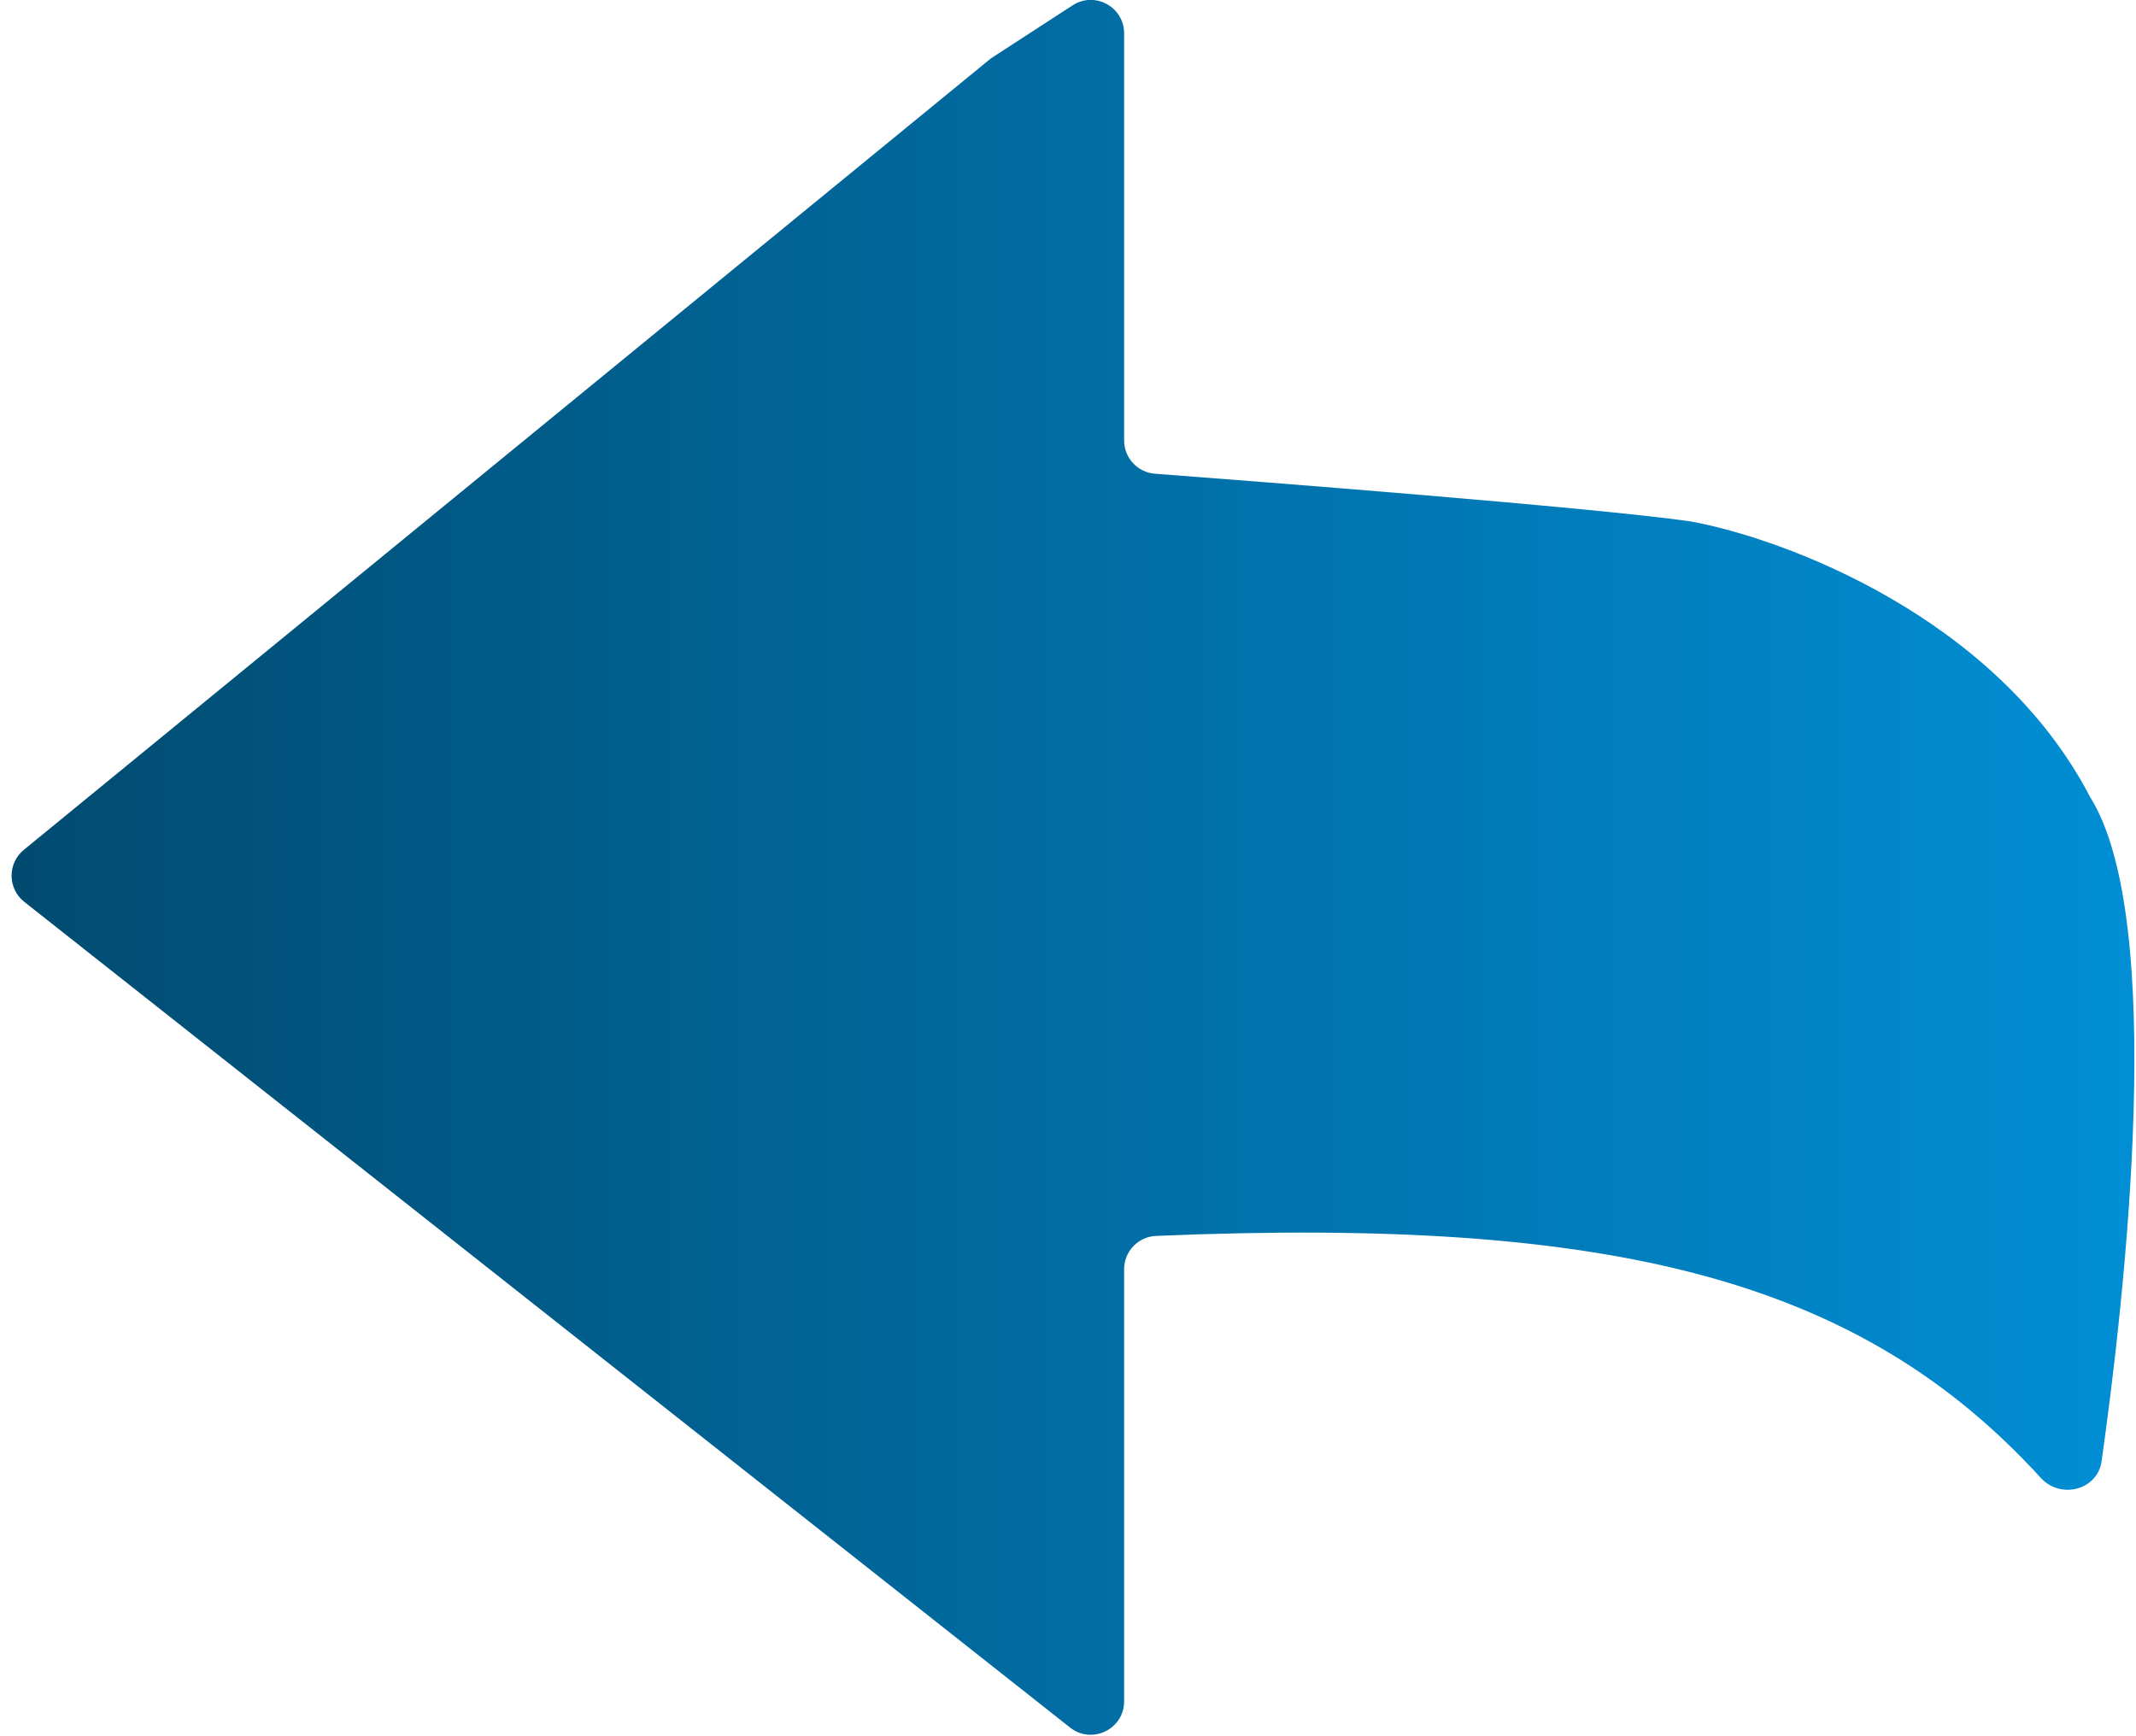
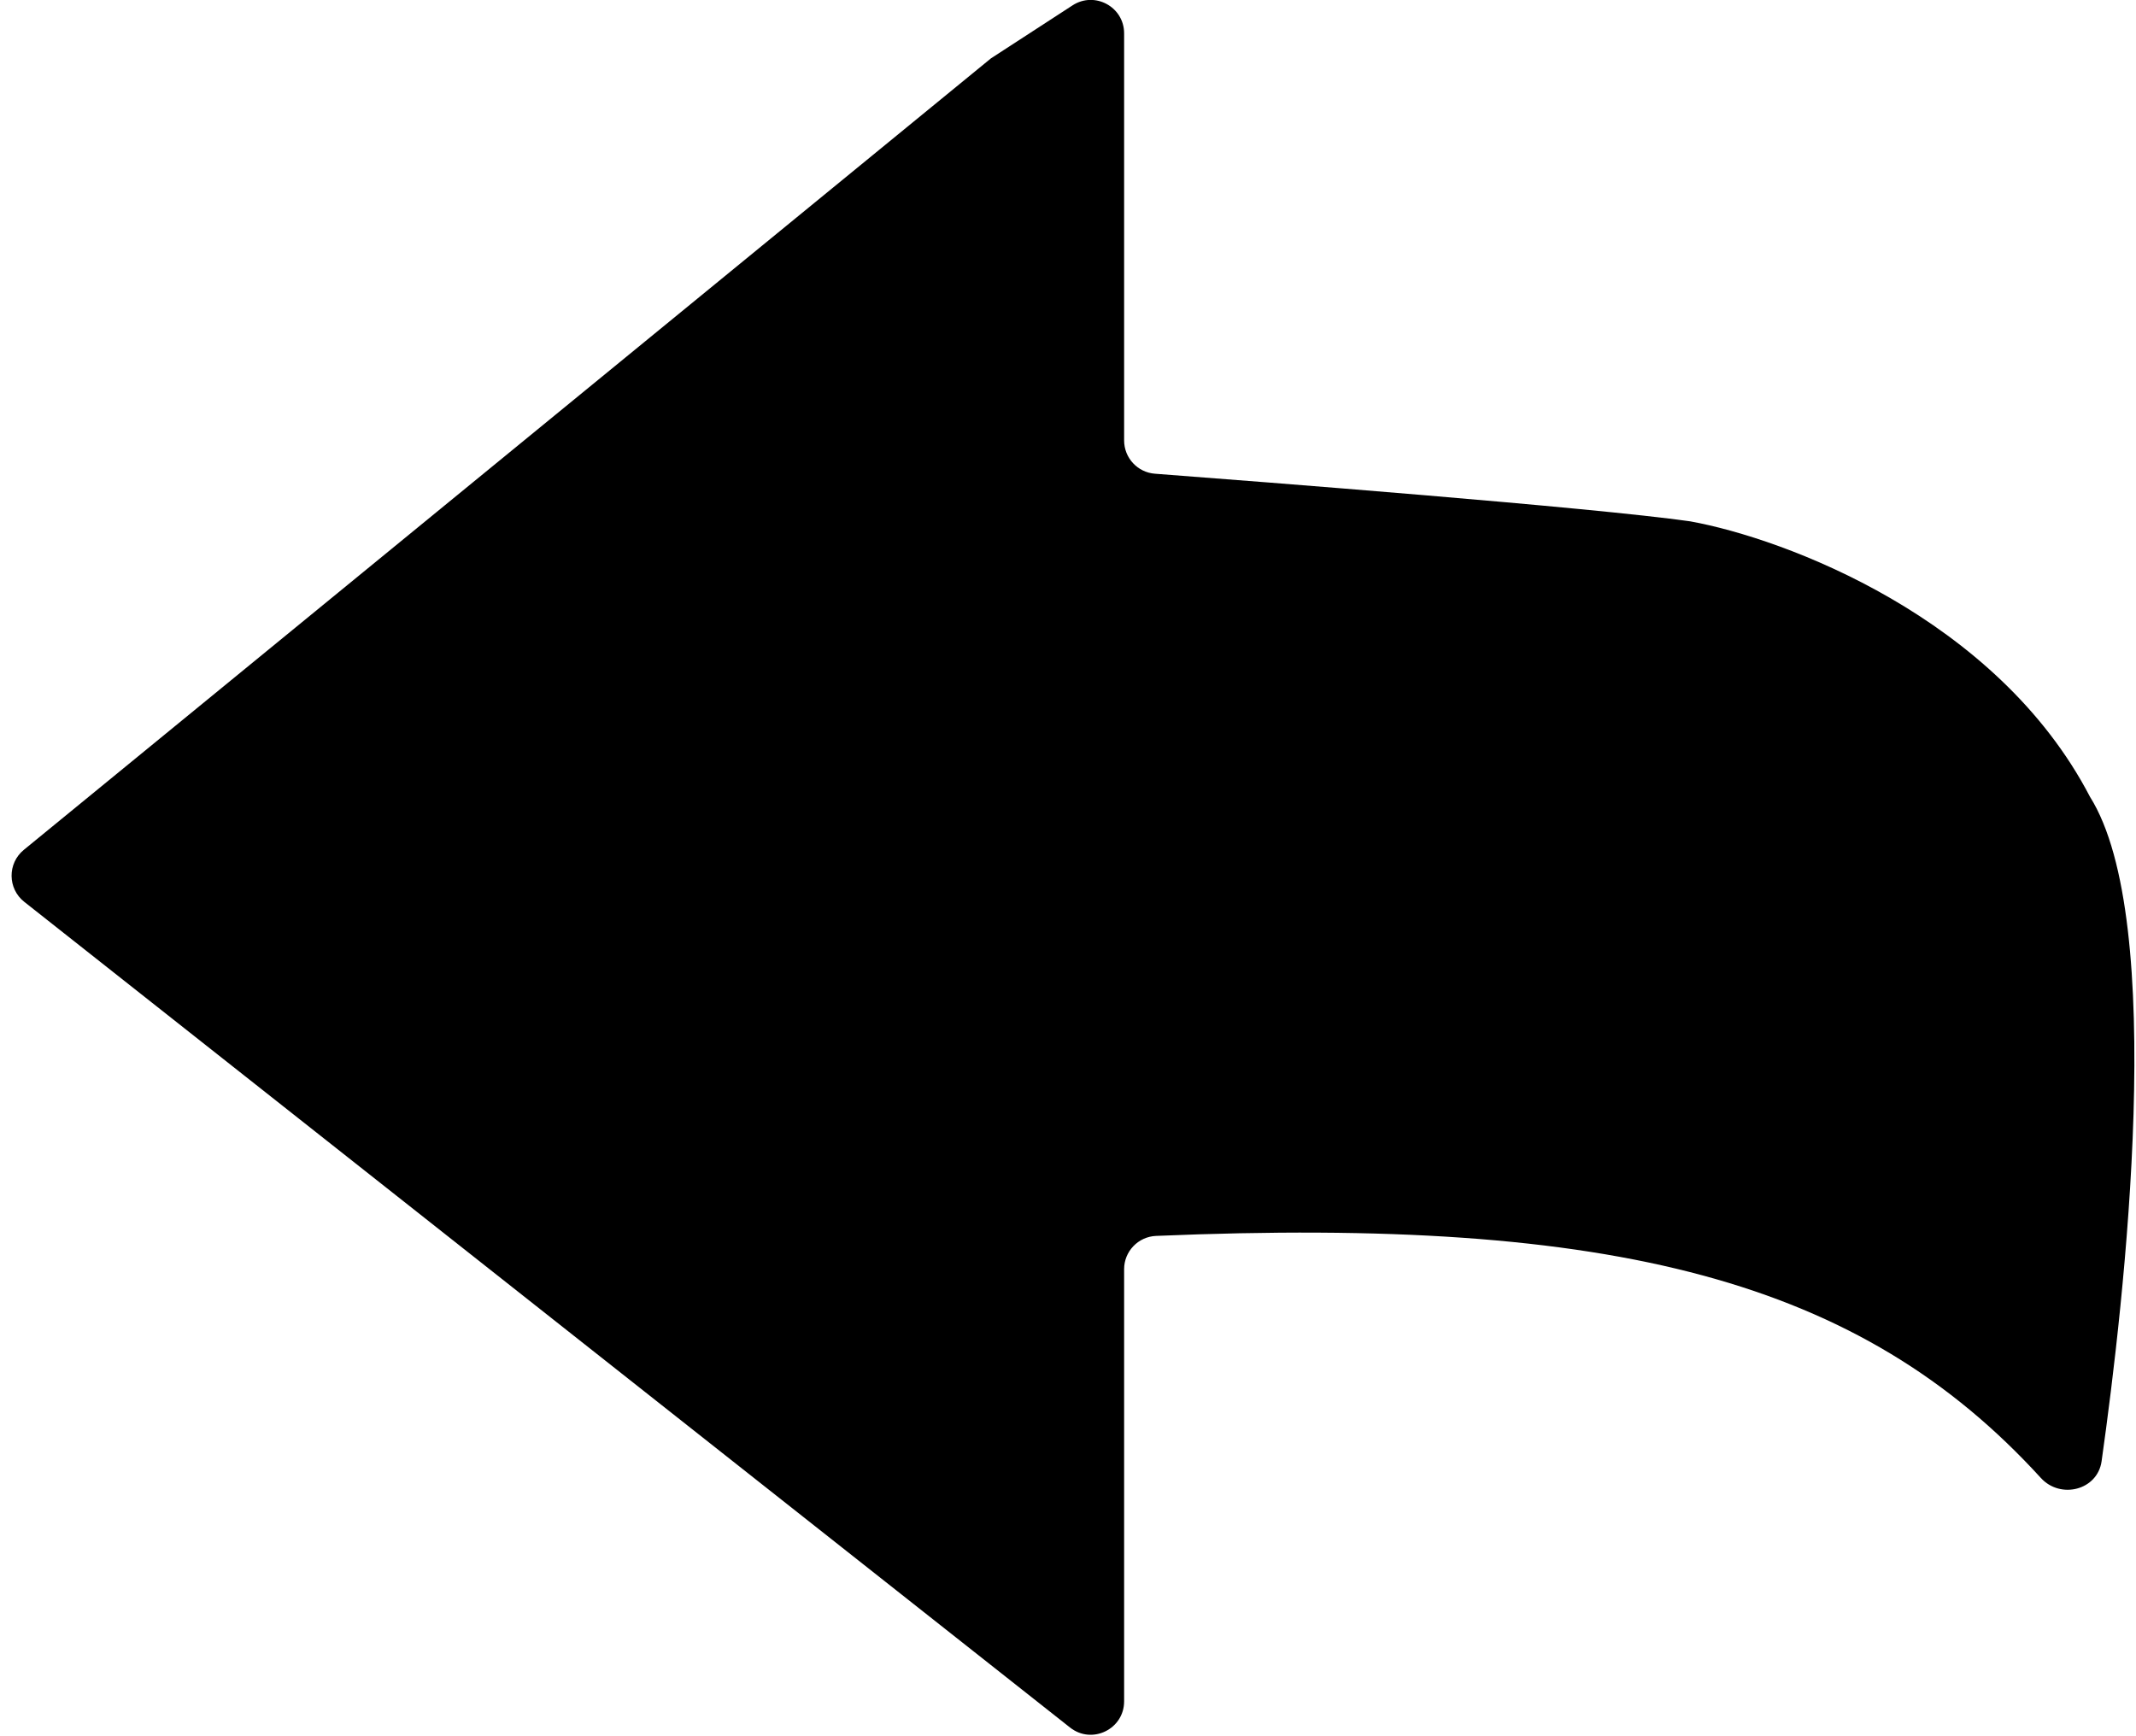
<svg xmlns="http://www.w3.org/2000/svg" width="128" height="104" viewBox="0 0 128 104" fill="none">
  <path d="M64.123 103.531L1.455 54.048C0.452 53.256 0.439 51.74 1.428 50.931L59.38 3.5L64.273 0.321C65.604 -0.543 67.363 0.412 67.363 1.998V26.394C67.363 27.442 68.167 28.311 69.211 28.39C75.412 28.86 95.415 30.406 101.292 31.245C106.947 32.27 119.653 37.006 125.242 47.751C129.892 55.146 127.319 77.816 125.938 87.574C125.692 89.306 123.478 89.866 122.299 88.574C111.482 76.714 96.776 72.909 69.275 74.068C68.21 74.113 67.363 74.993 67.363 76.059V101.961C67.363 103.632 65.435 104.567 64.123 103.531Z" fill="url(#paint0_linear_831_1223)" />
  <defs>
    <linearGradient id="paint0_linear_831_1223" x1="127.903" y1="52.202" x2="-0.497" y2="52.202" gradientUnits="userSpaceOnUse">
-       <stop stop-color="#018ED5" />
-       <stop offset="1" stop-color="#014A6F" />
+       <stop stop-color="currentColor" />
+       <stop offset="1" stop-color="currentColor" />
    </linearGradient>
  </defs>
</svg>
